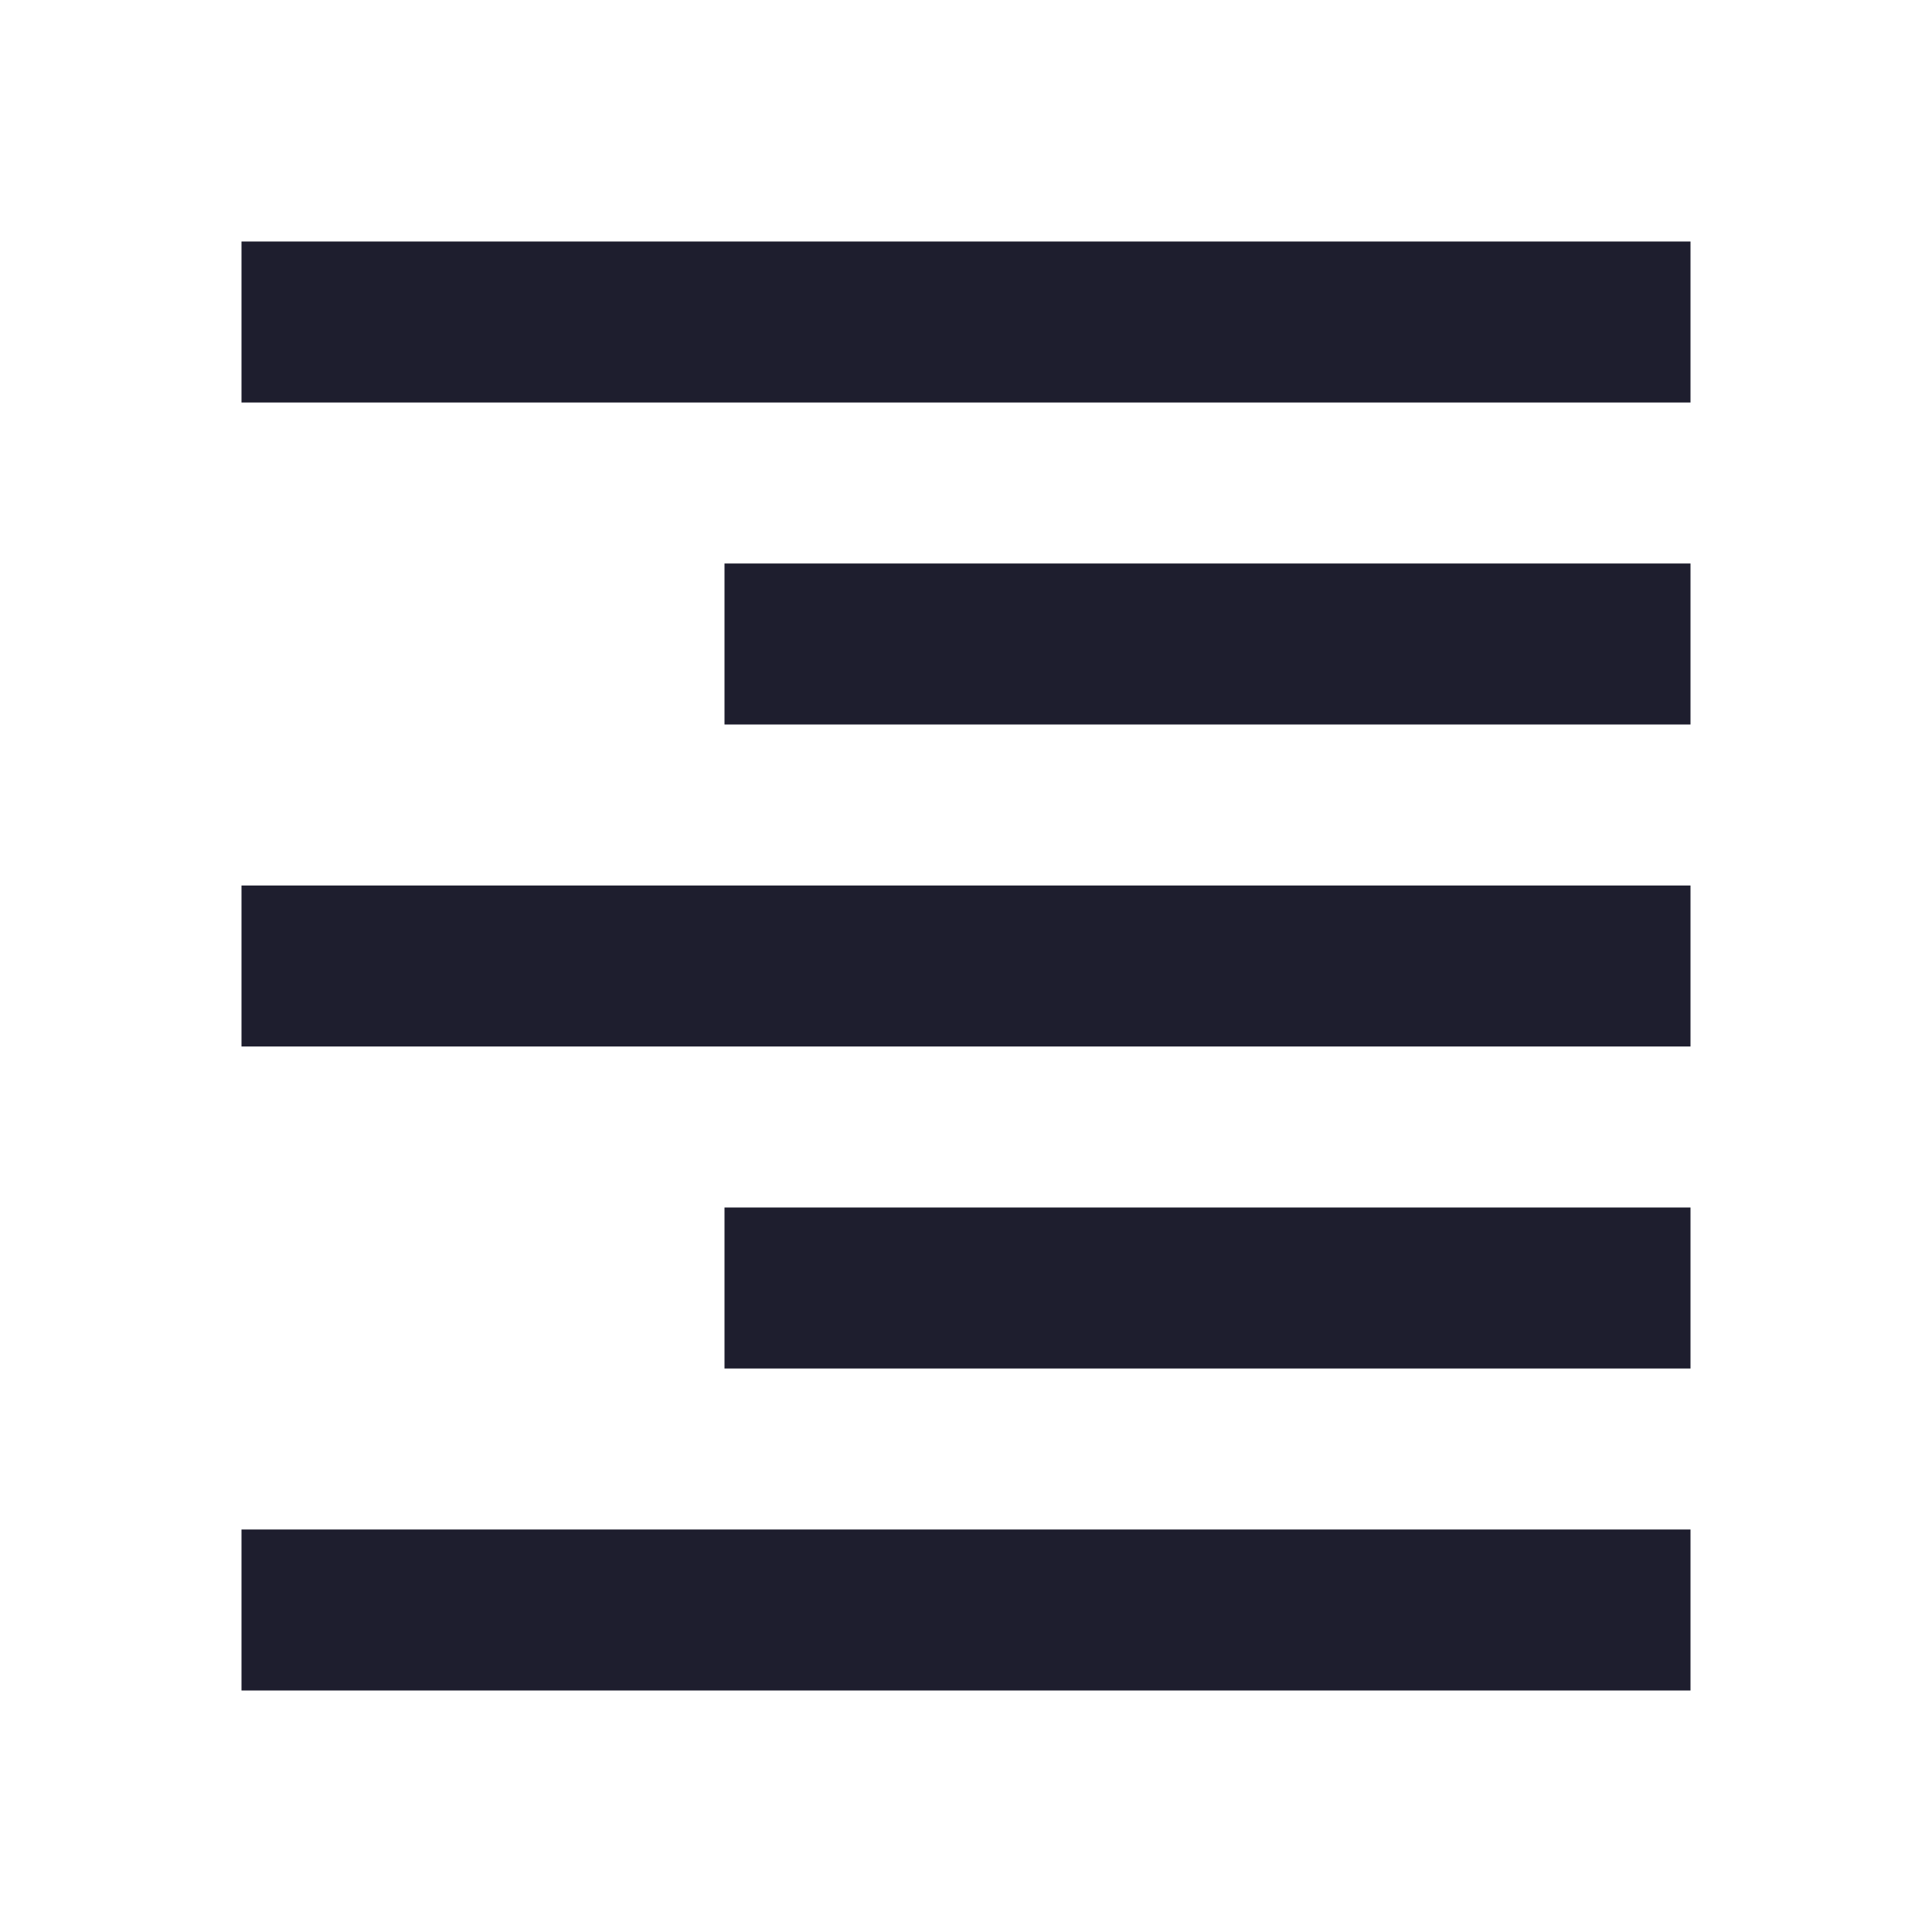
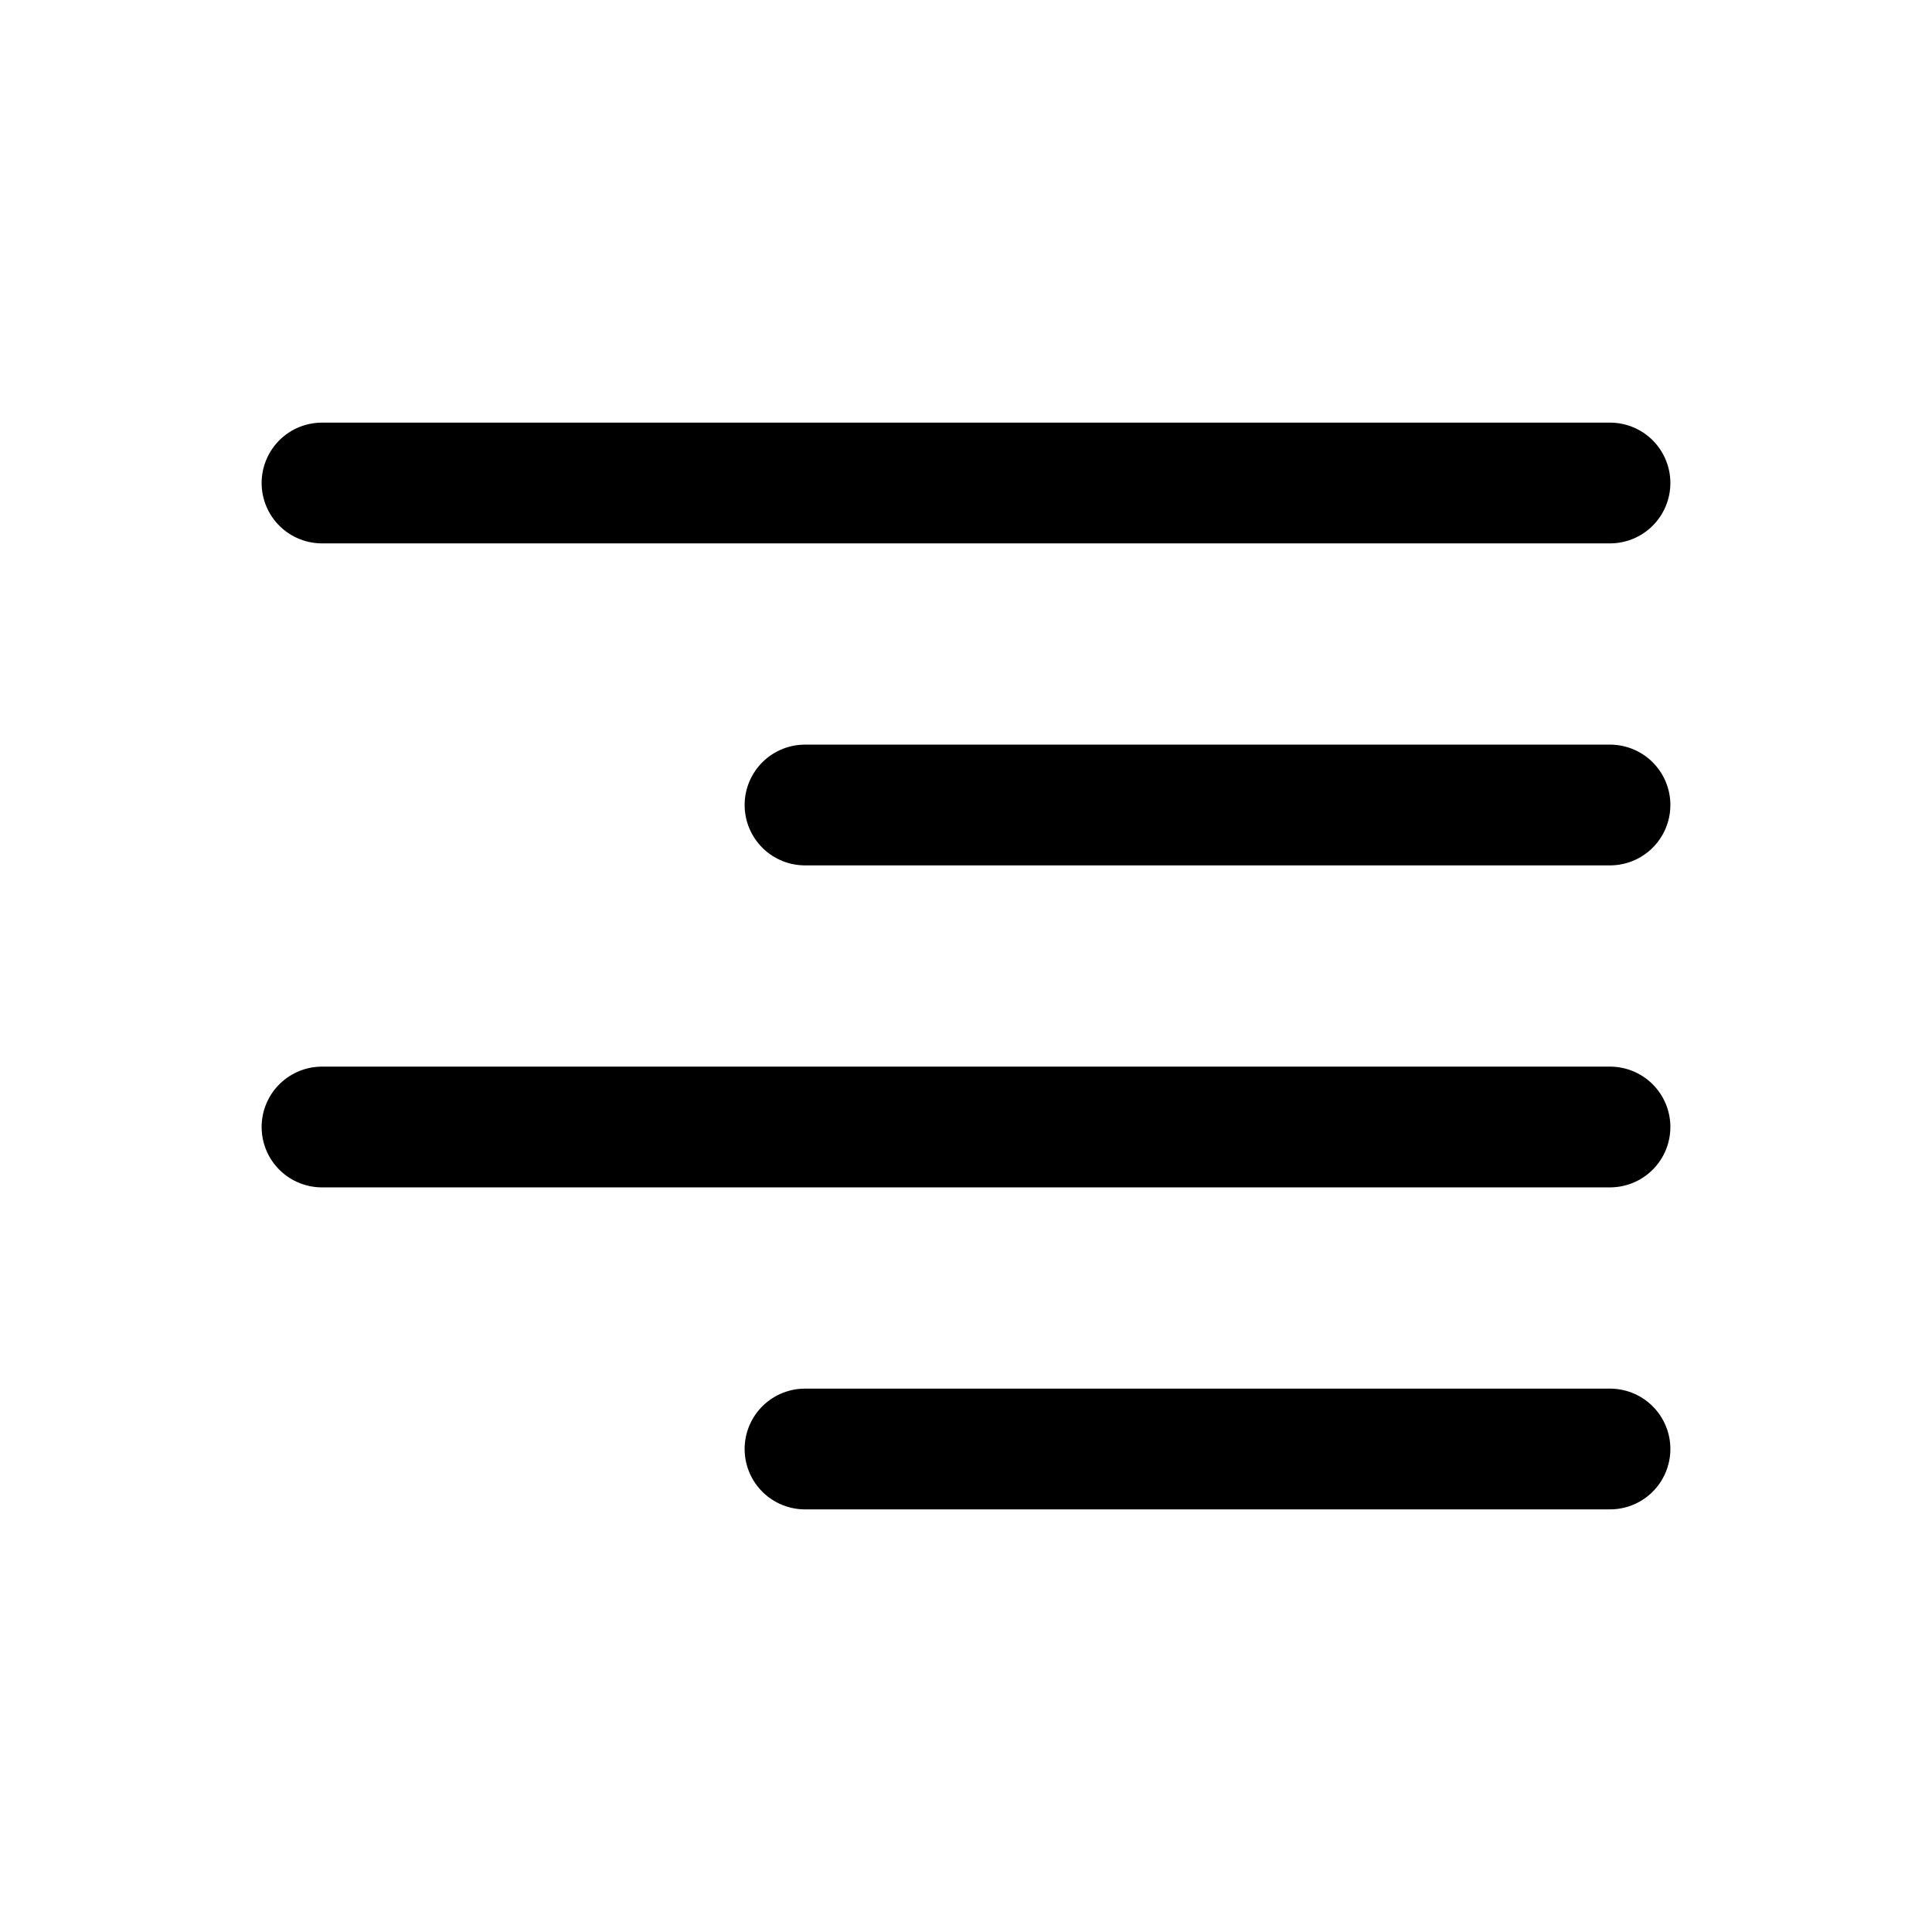
- <svg xmlns="http://www.w3.org/2000/svg" height="48" viewBox="0 -960 960 960" width="48" fill="#1e1e2e">
-   <path d="M120-760v-80h720v80H120Zm240 160v-80h480v80H360ZM120-440v-80h720v80H120Zm240 160v-80h480v80H360ZM120-120v-80h720v80H120Z" />
+ <svg xmlns="http://www.w3.org/2000/svg" width="24" height="24" viewBox="0 0 24 24" fill="none" stroke="currentColor" stroke-width="1.5" stroke-linecap="round" stroke-linejoin="round">
+   <path d="M4 6h16M10 10h10M4 14h16M10 18h10" />
</svg>
